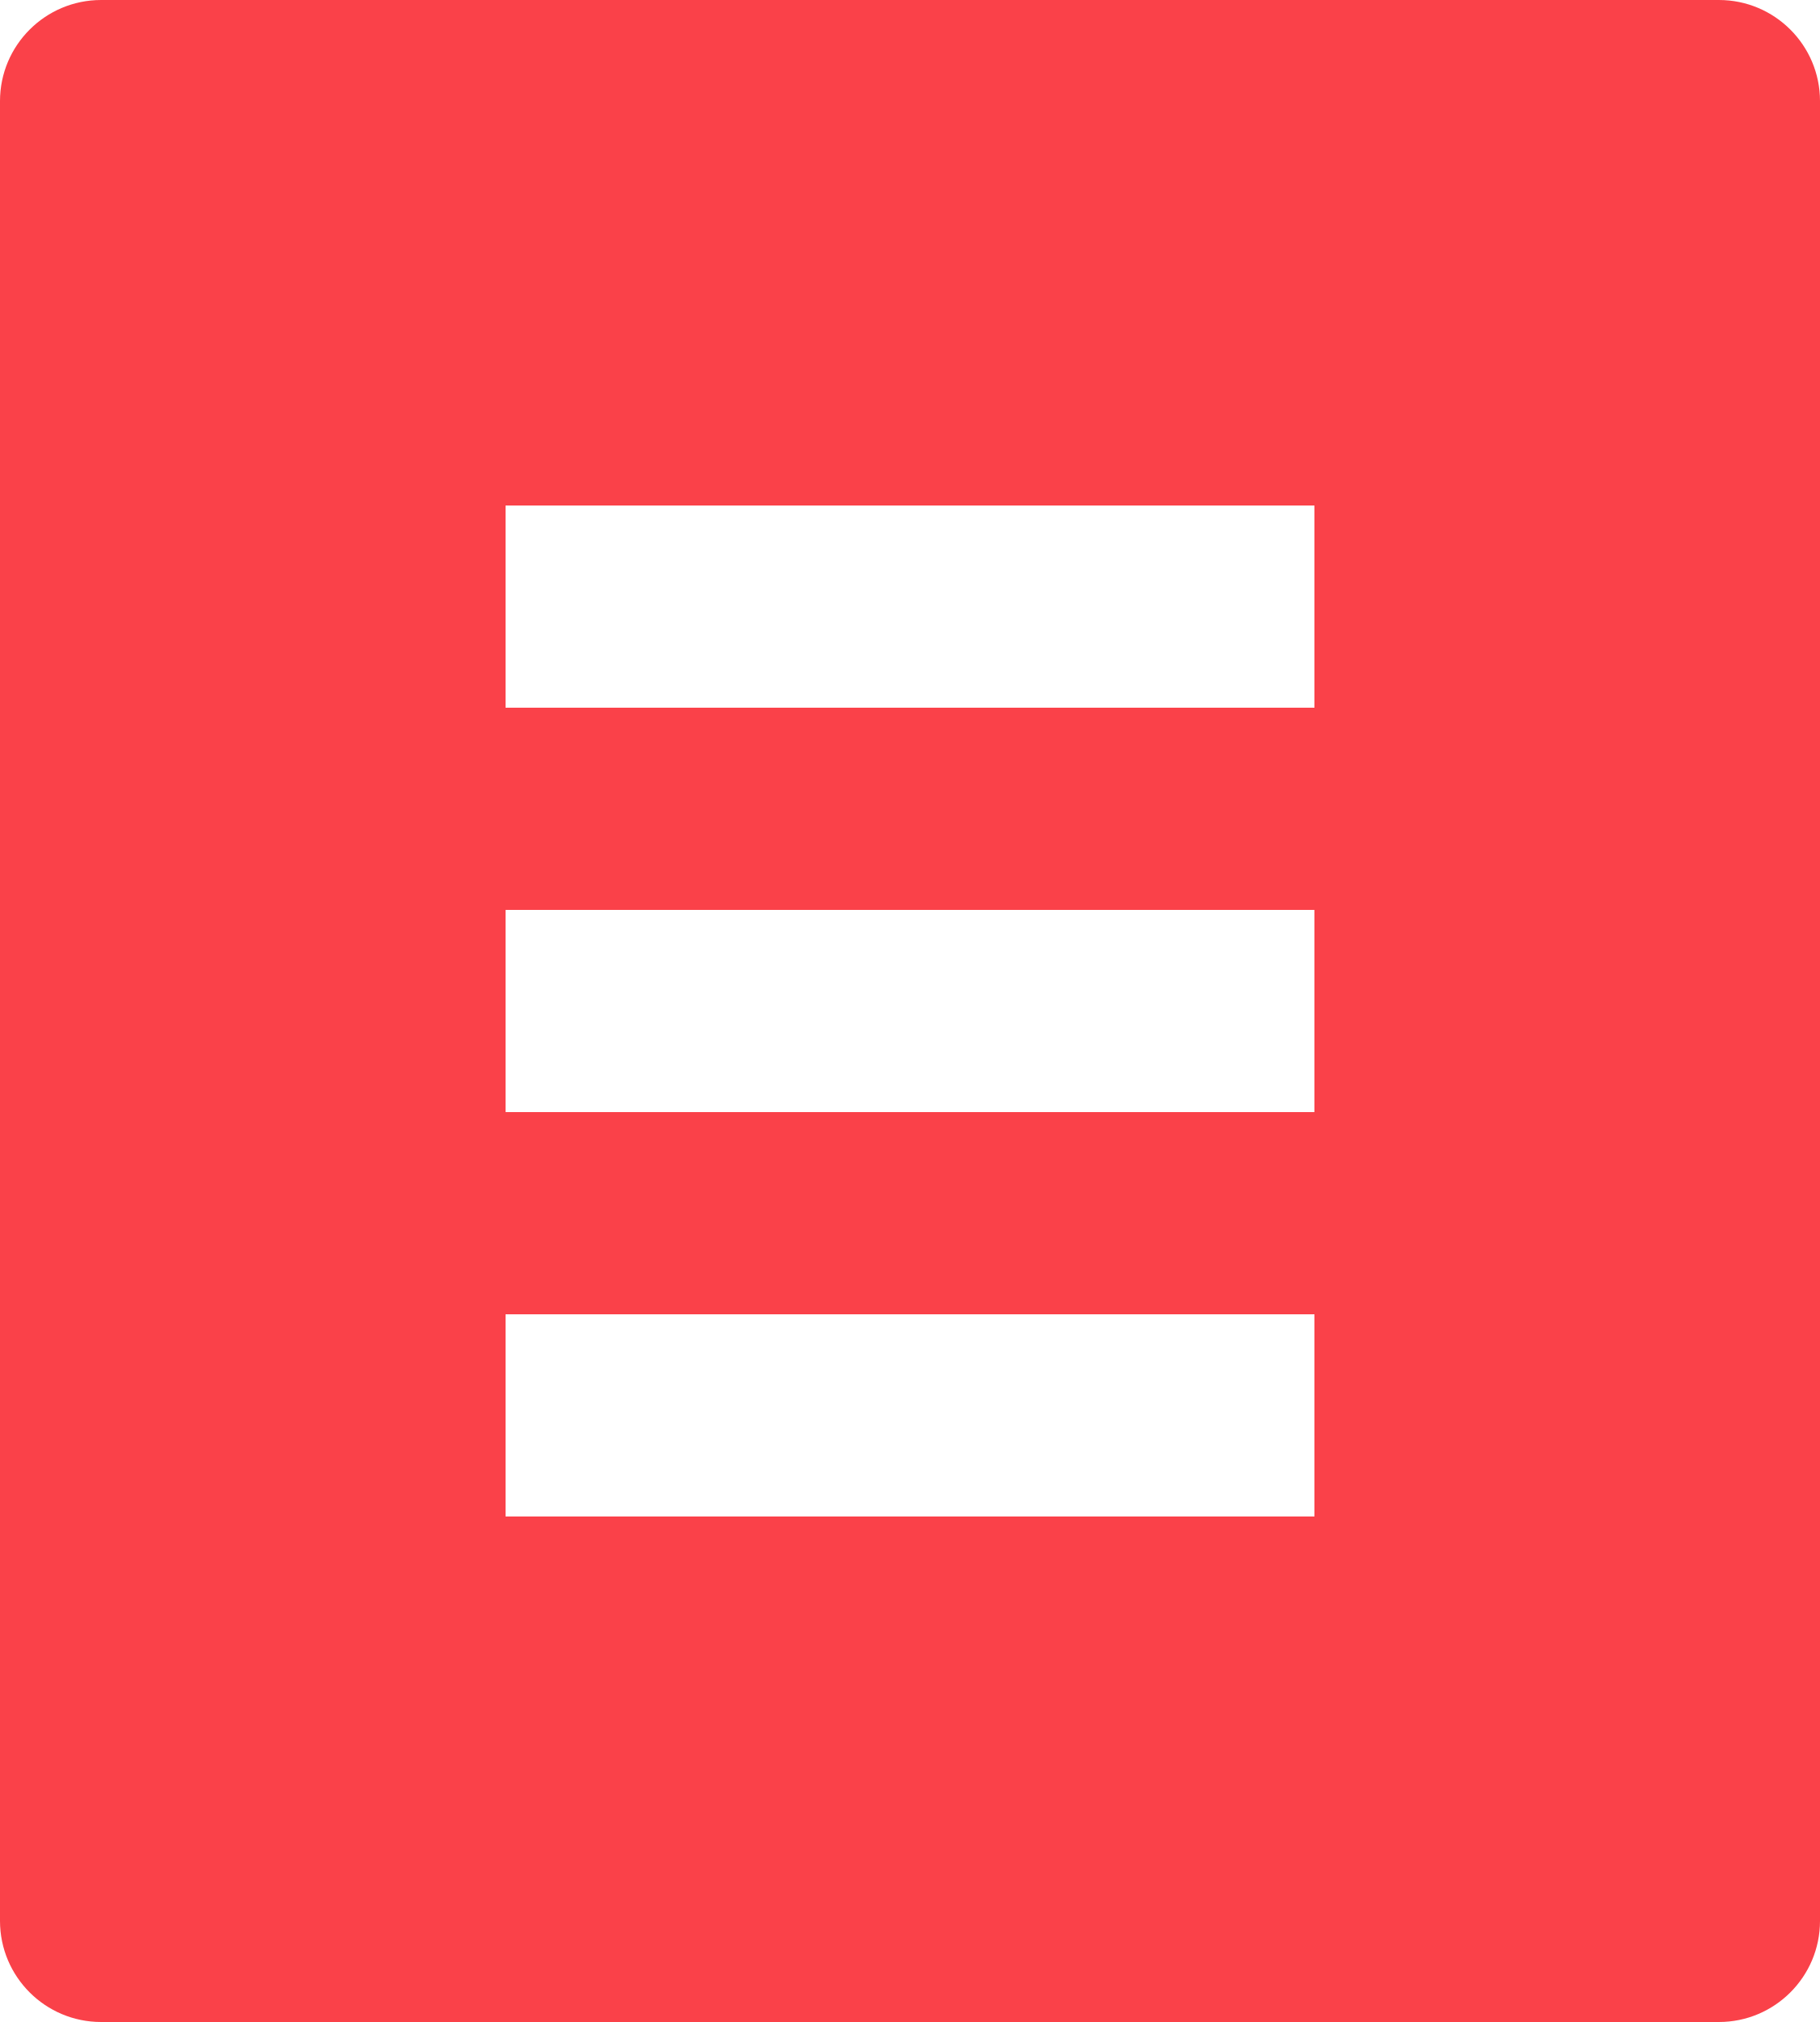
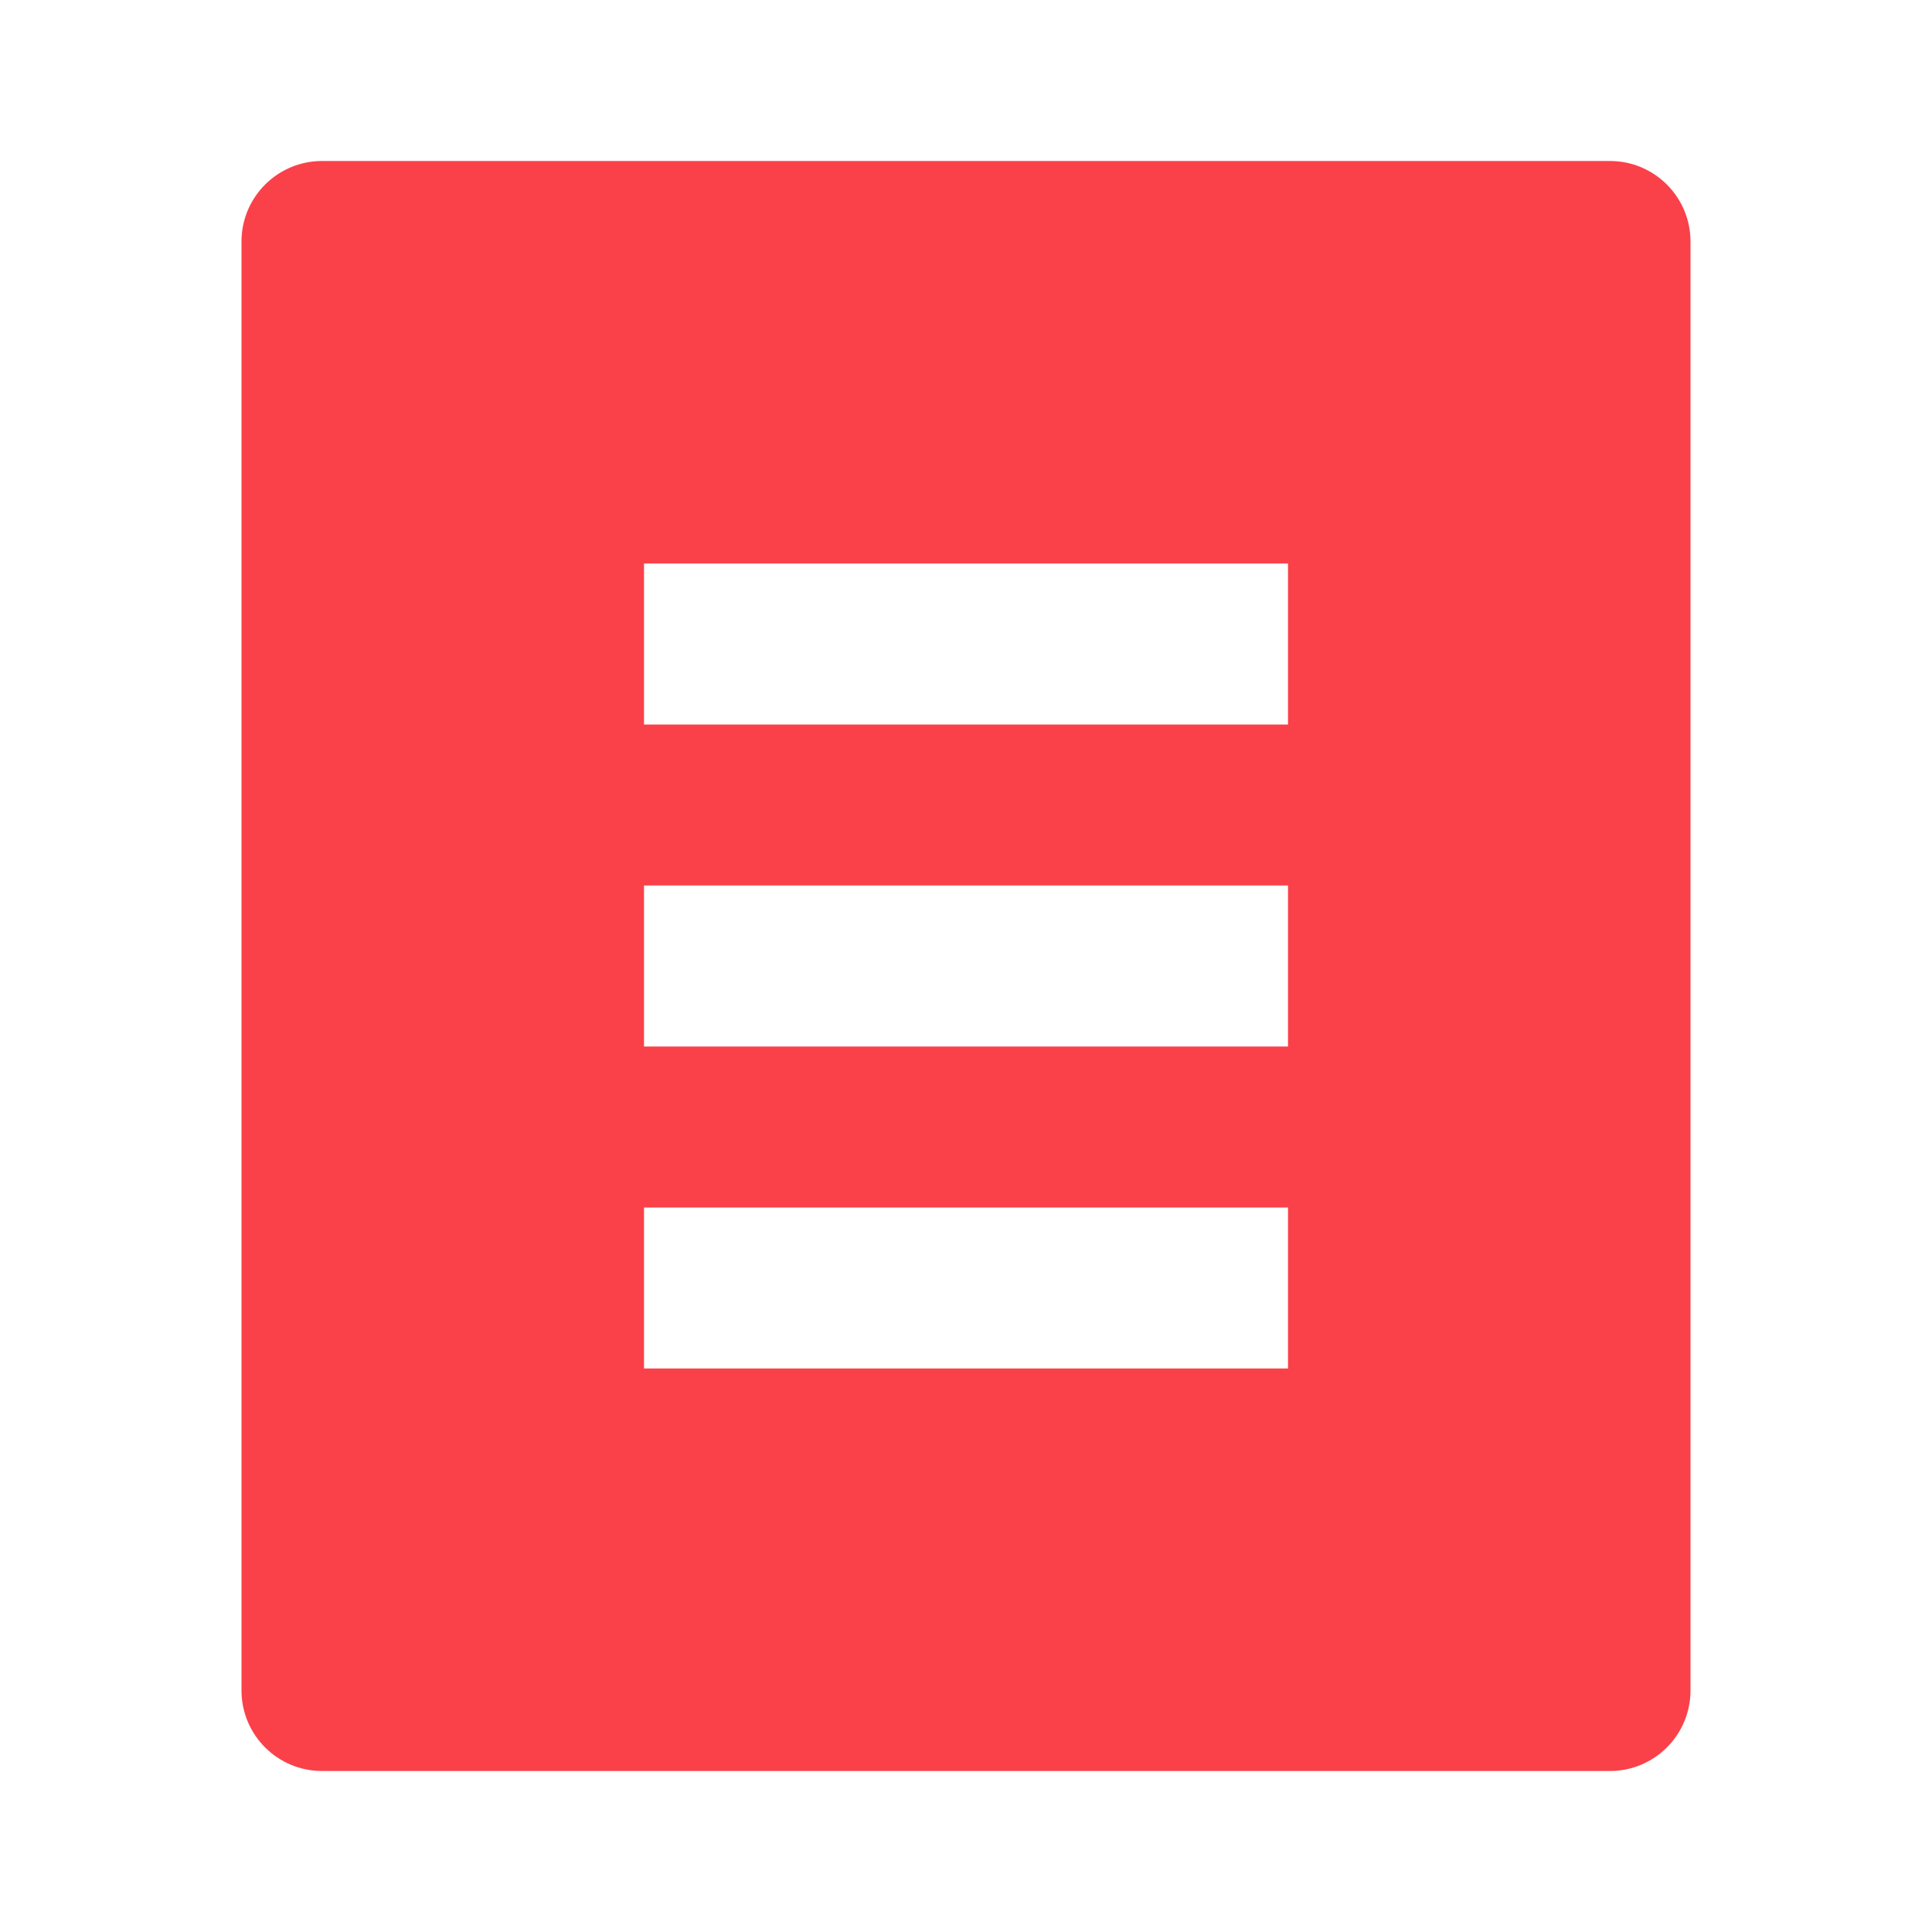
- <svg xmlns="http://www.w3.org/2000/svg" width="18" height="20" viewBox="0 0 18 20" fill="none">
-   <path d="M17 20H1C0.448 20 0 19.552 0 19V1C0 0.448 0.448 0 1 0H17C17.552 0 18 0.448 18 1V19C18 19.552 17.552 20 17 20ZM5 5V7H13V5H5ZM5 9V11H13V9H5ZM5 13V15H13V13H5Z" fill="#FA4149" />
+ <svg xmlns="http://www.w3.org/2000/svg" width="24" height="24" viewBox="0 0 24 24" fill="none">
+   <g id="Frame">
+     <path id="Vector" d="M20 22H4C3.448 22 3 21.552 3 21V3C3 2.448 3.448 2 4 2H20C20.552 2 21 2.448 21 3V21C21 21.552 20.552 22 20 22ZM8 7V9H16V7H8ZM8 11V13H16V11H8ZM8 15V17H16V15H8Z" fill="#FA4149" />
+   </g>
</svg>
